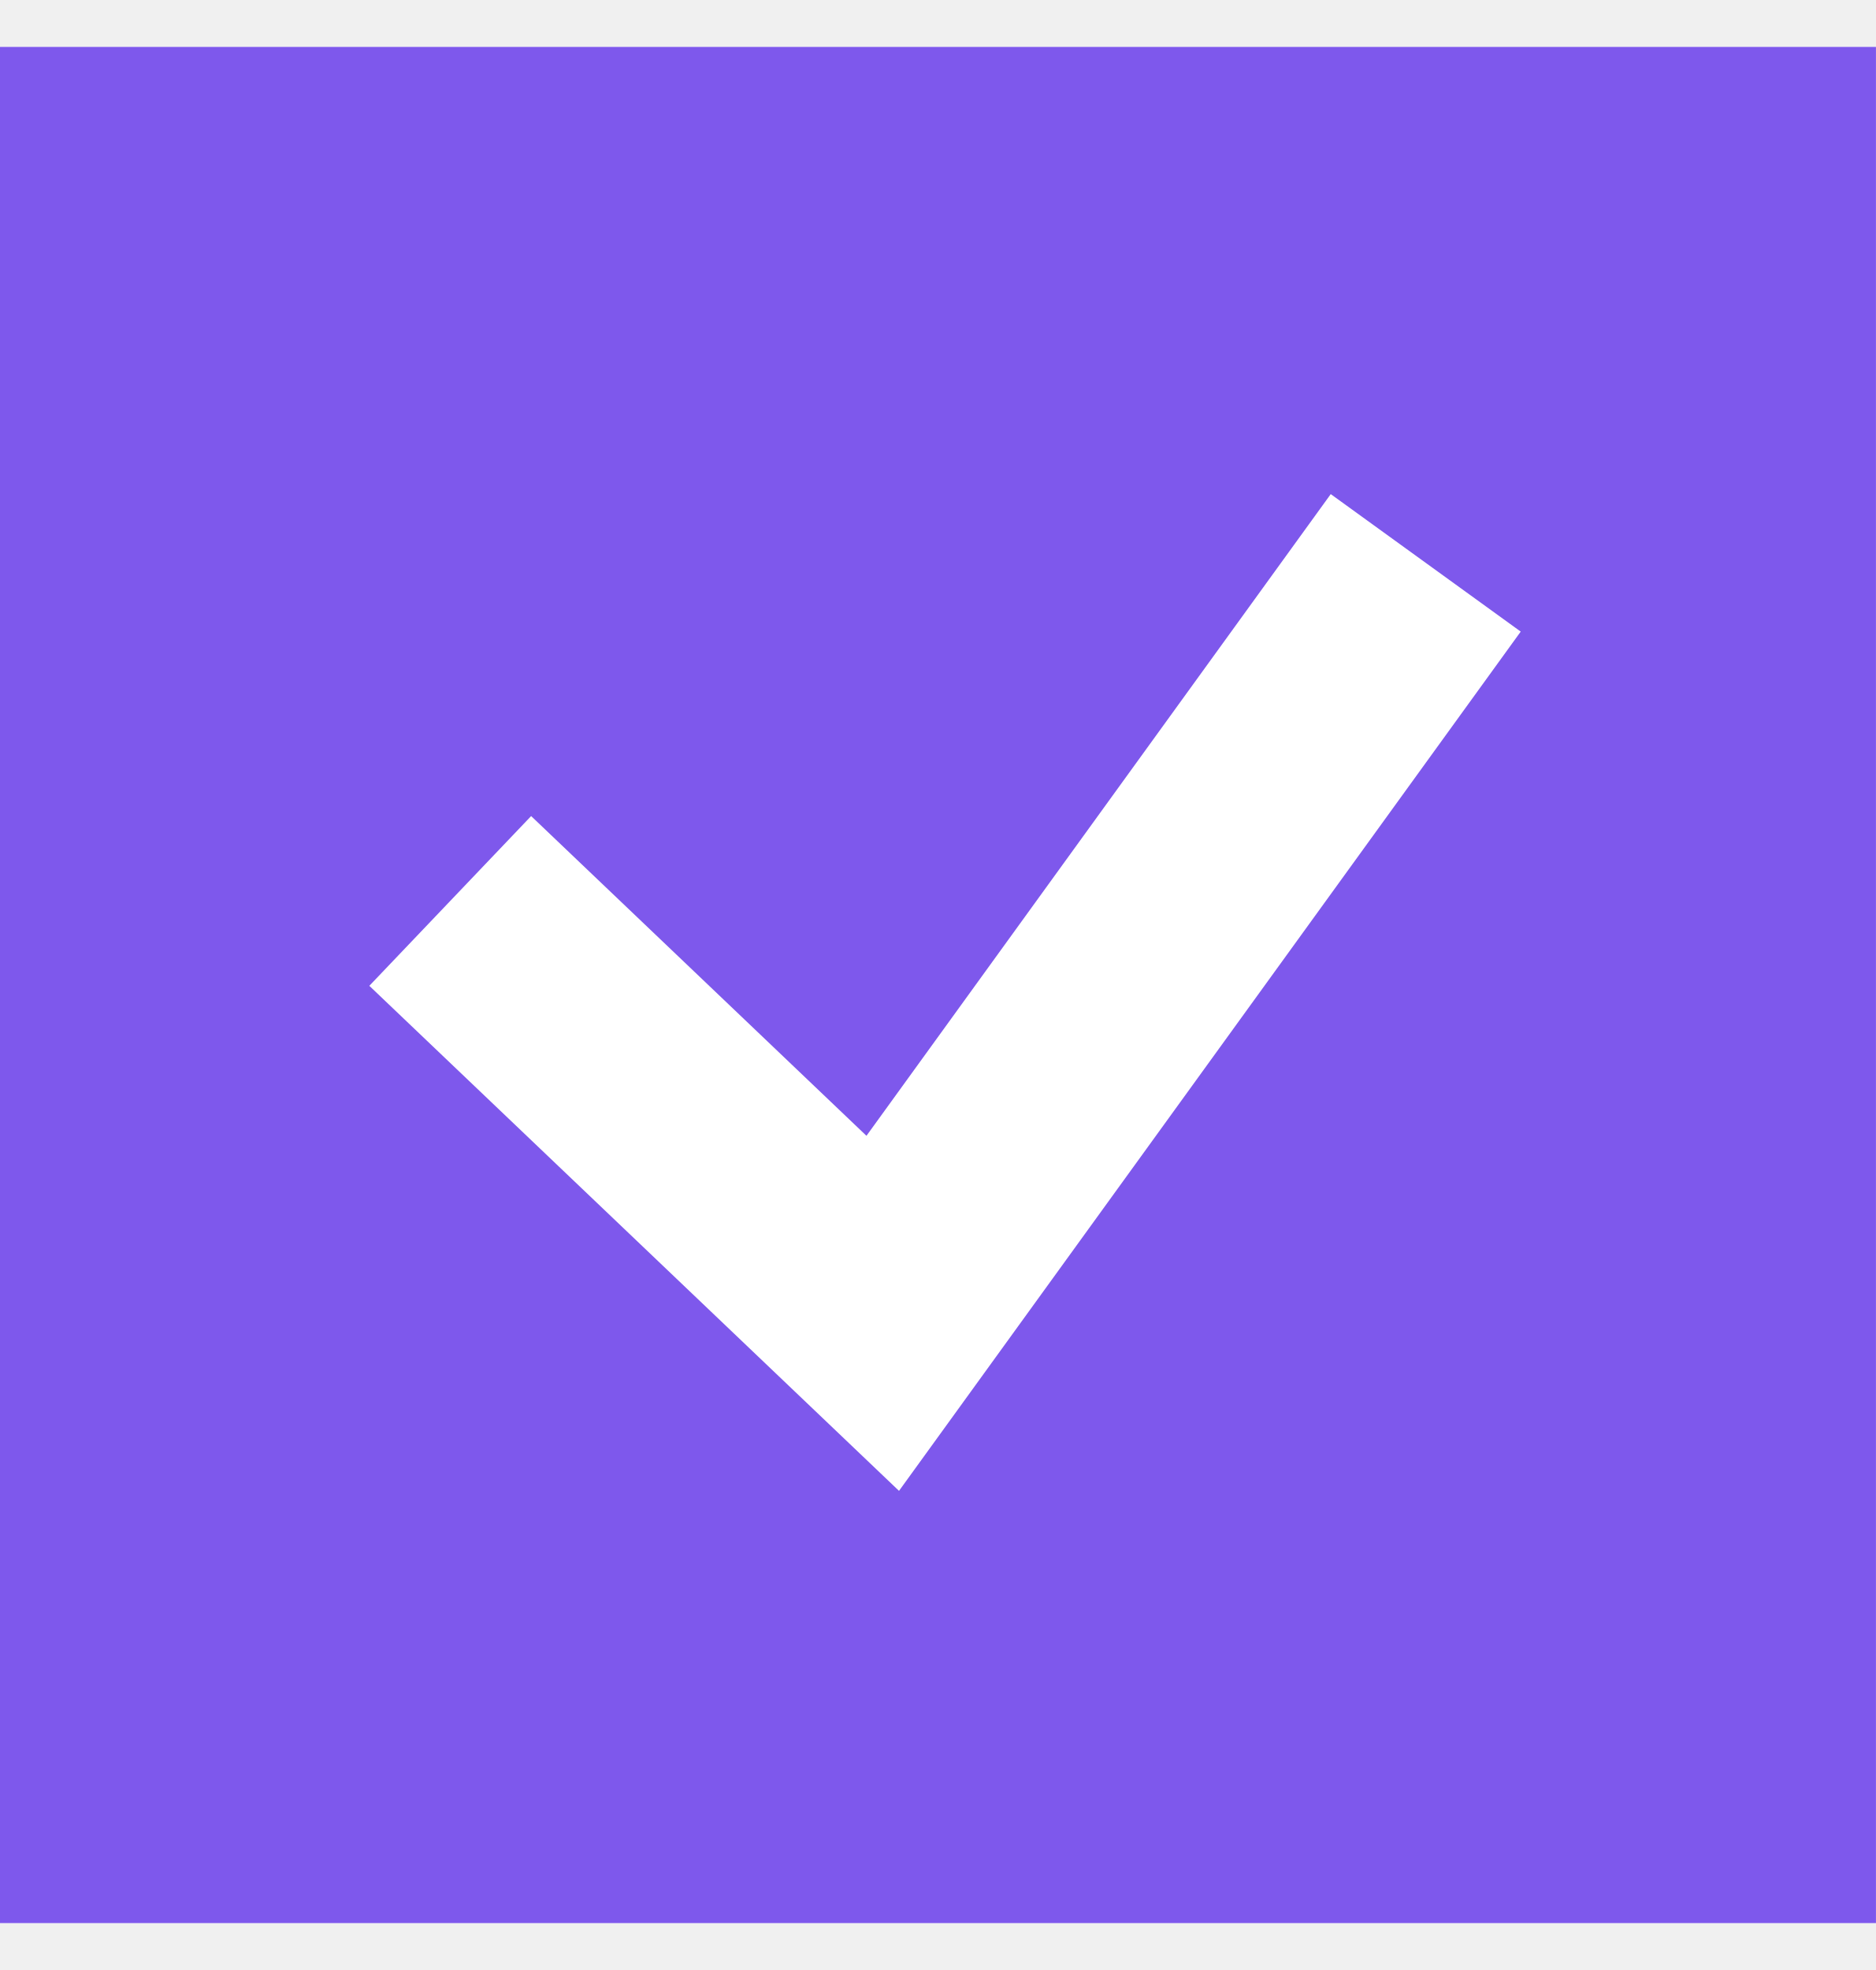
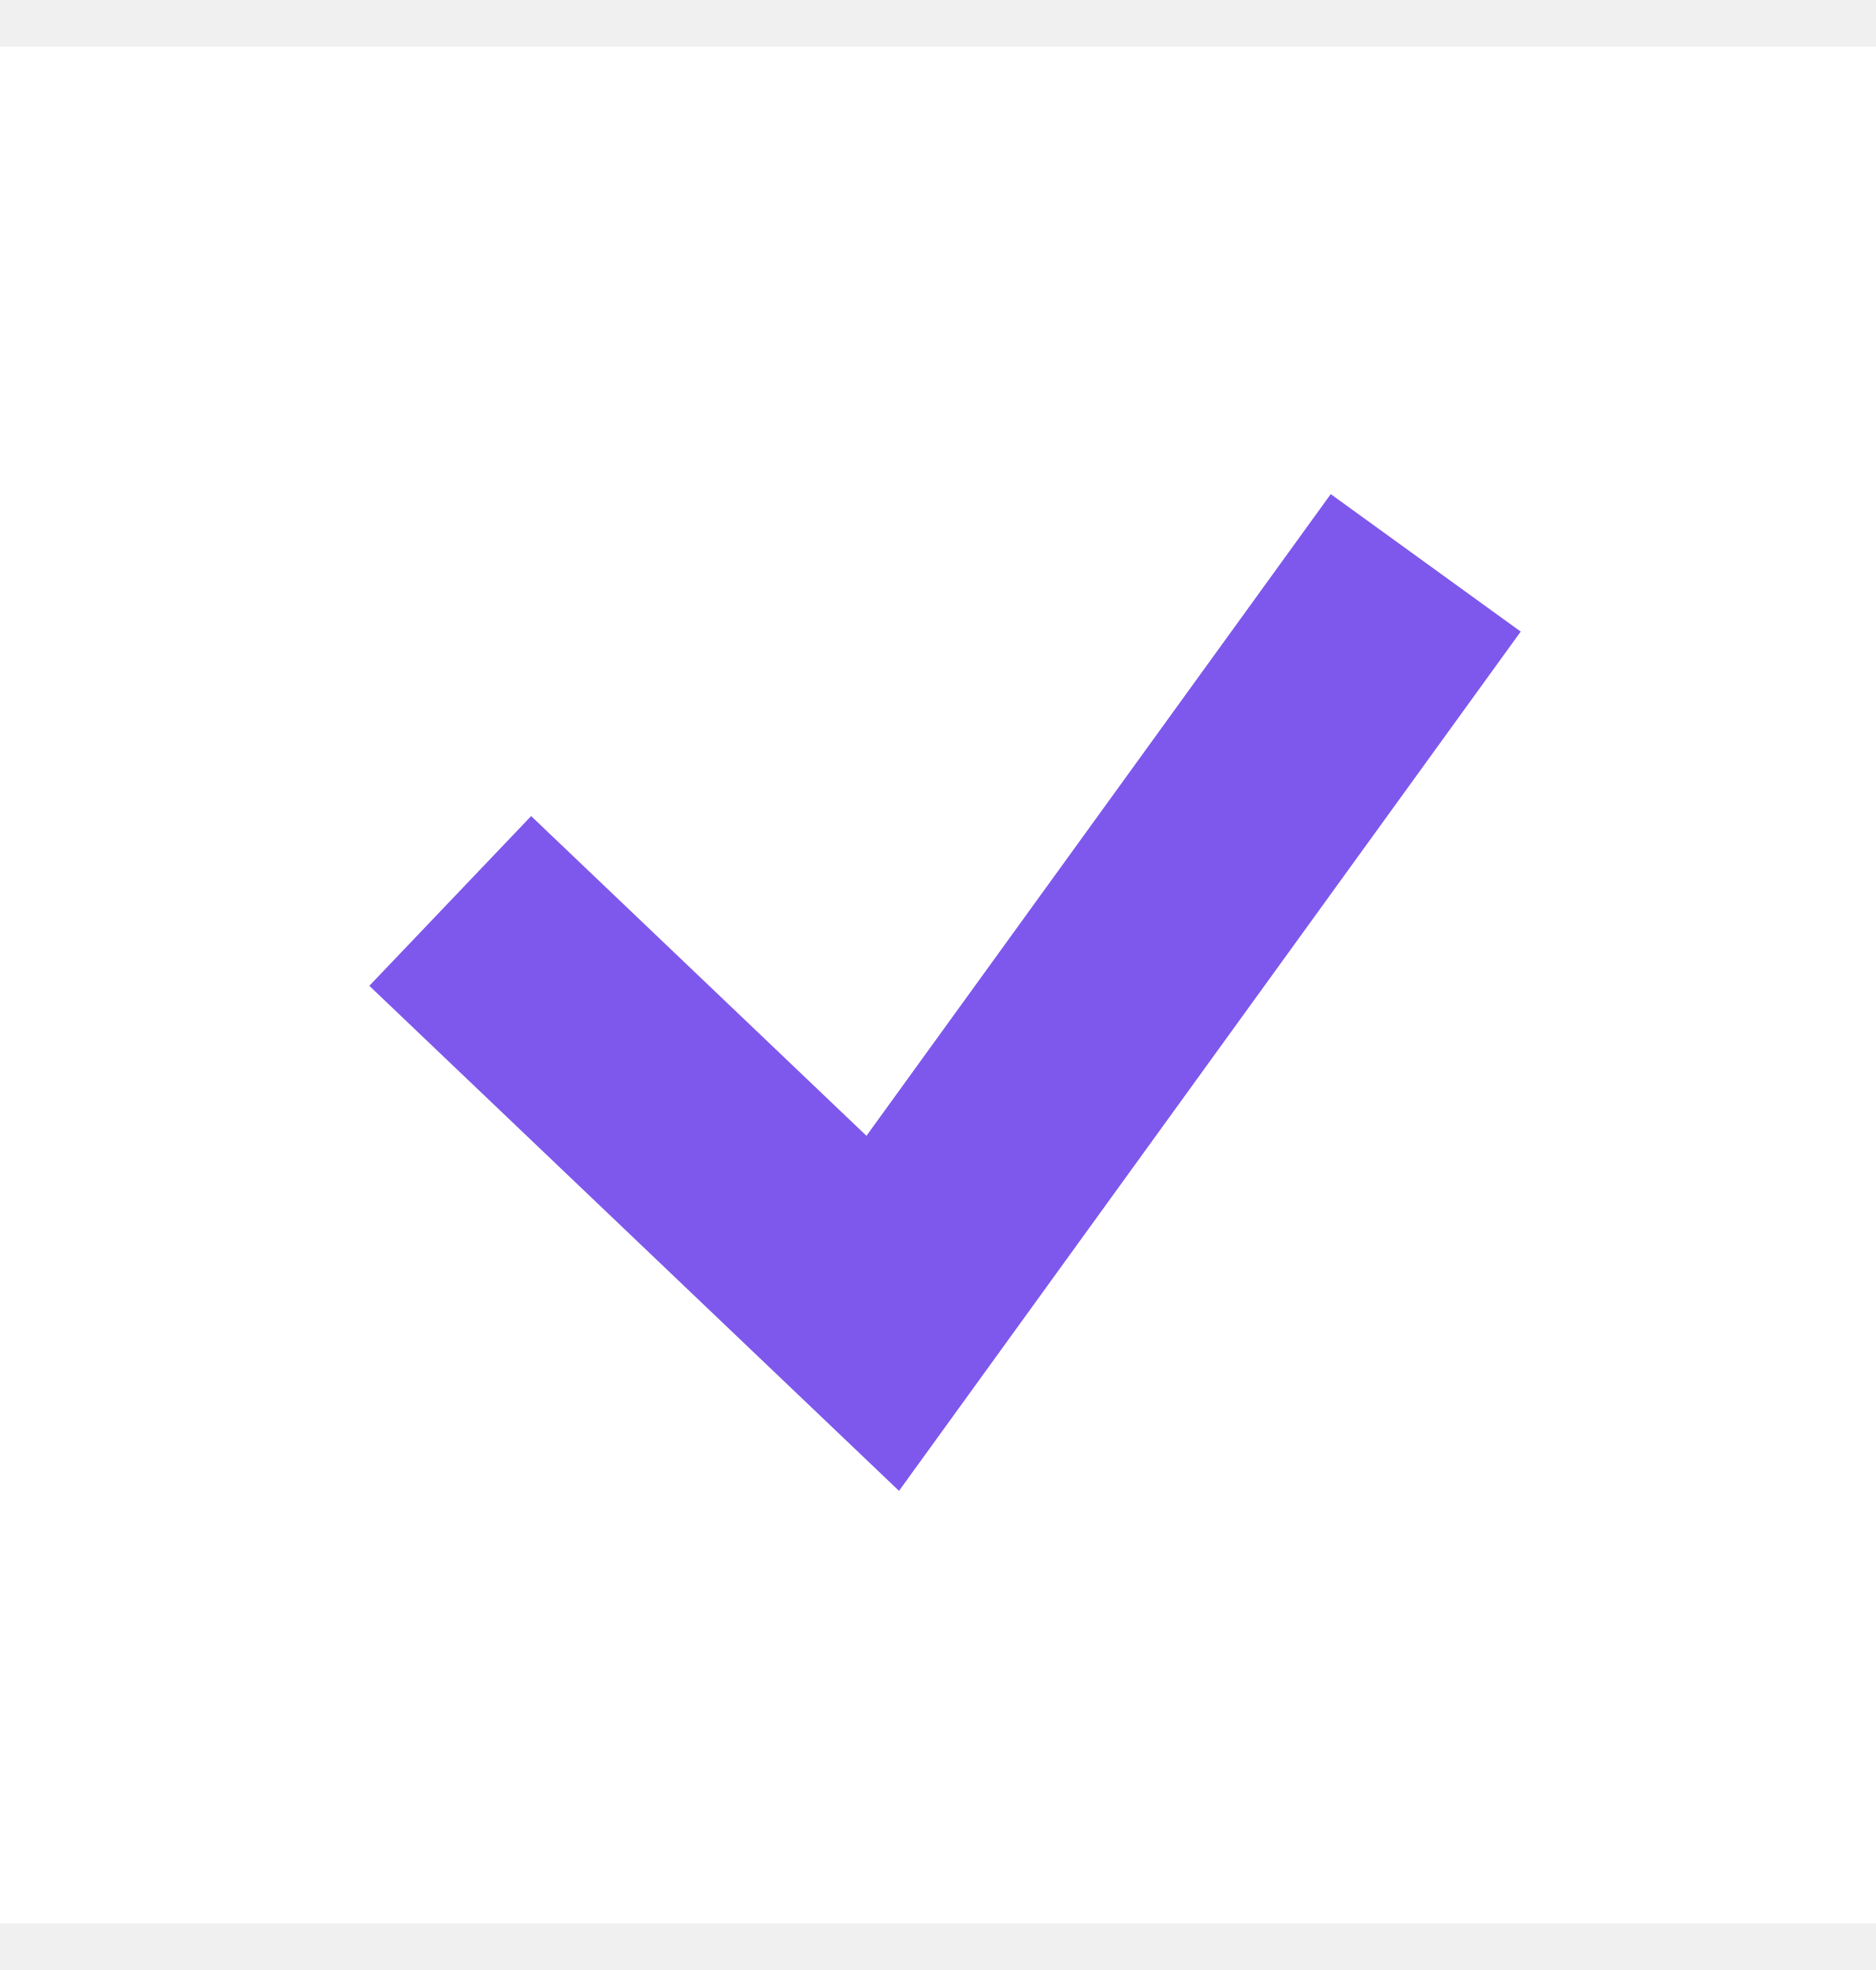
<svg xmlns="http://www.w3.org/2000/svg" width="20" height="21" viewBox="0 0 20 21" fill="none">
  <rect width="20" height="20" transform="translate(0 0.5)" fill="white" />
-   <rect y="0.5" width="20" height="20" fill="#7E58EC" />
-   <path d="M4.8 9.604L9.411 14L15.2 6" stroke="white" stroke-width="2.5" />
+   <rect y="0.5" width="20" height="20" fill="white" />
+   <path d="M4.8 9.604L9.411 14L15.2 6" stroke="#7E58EC" stroke-width="2.5" />
</svg>
